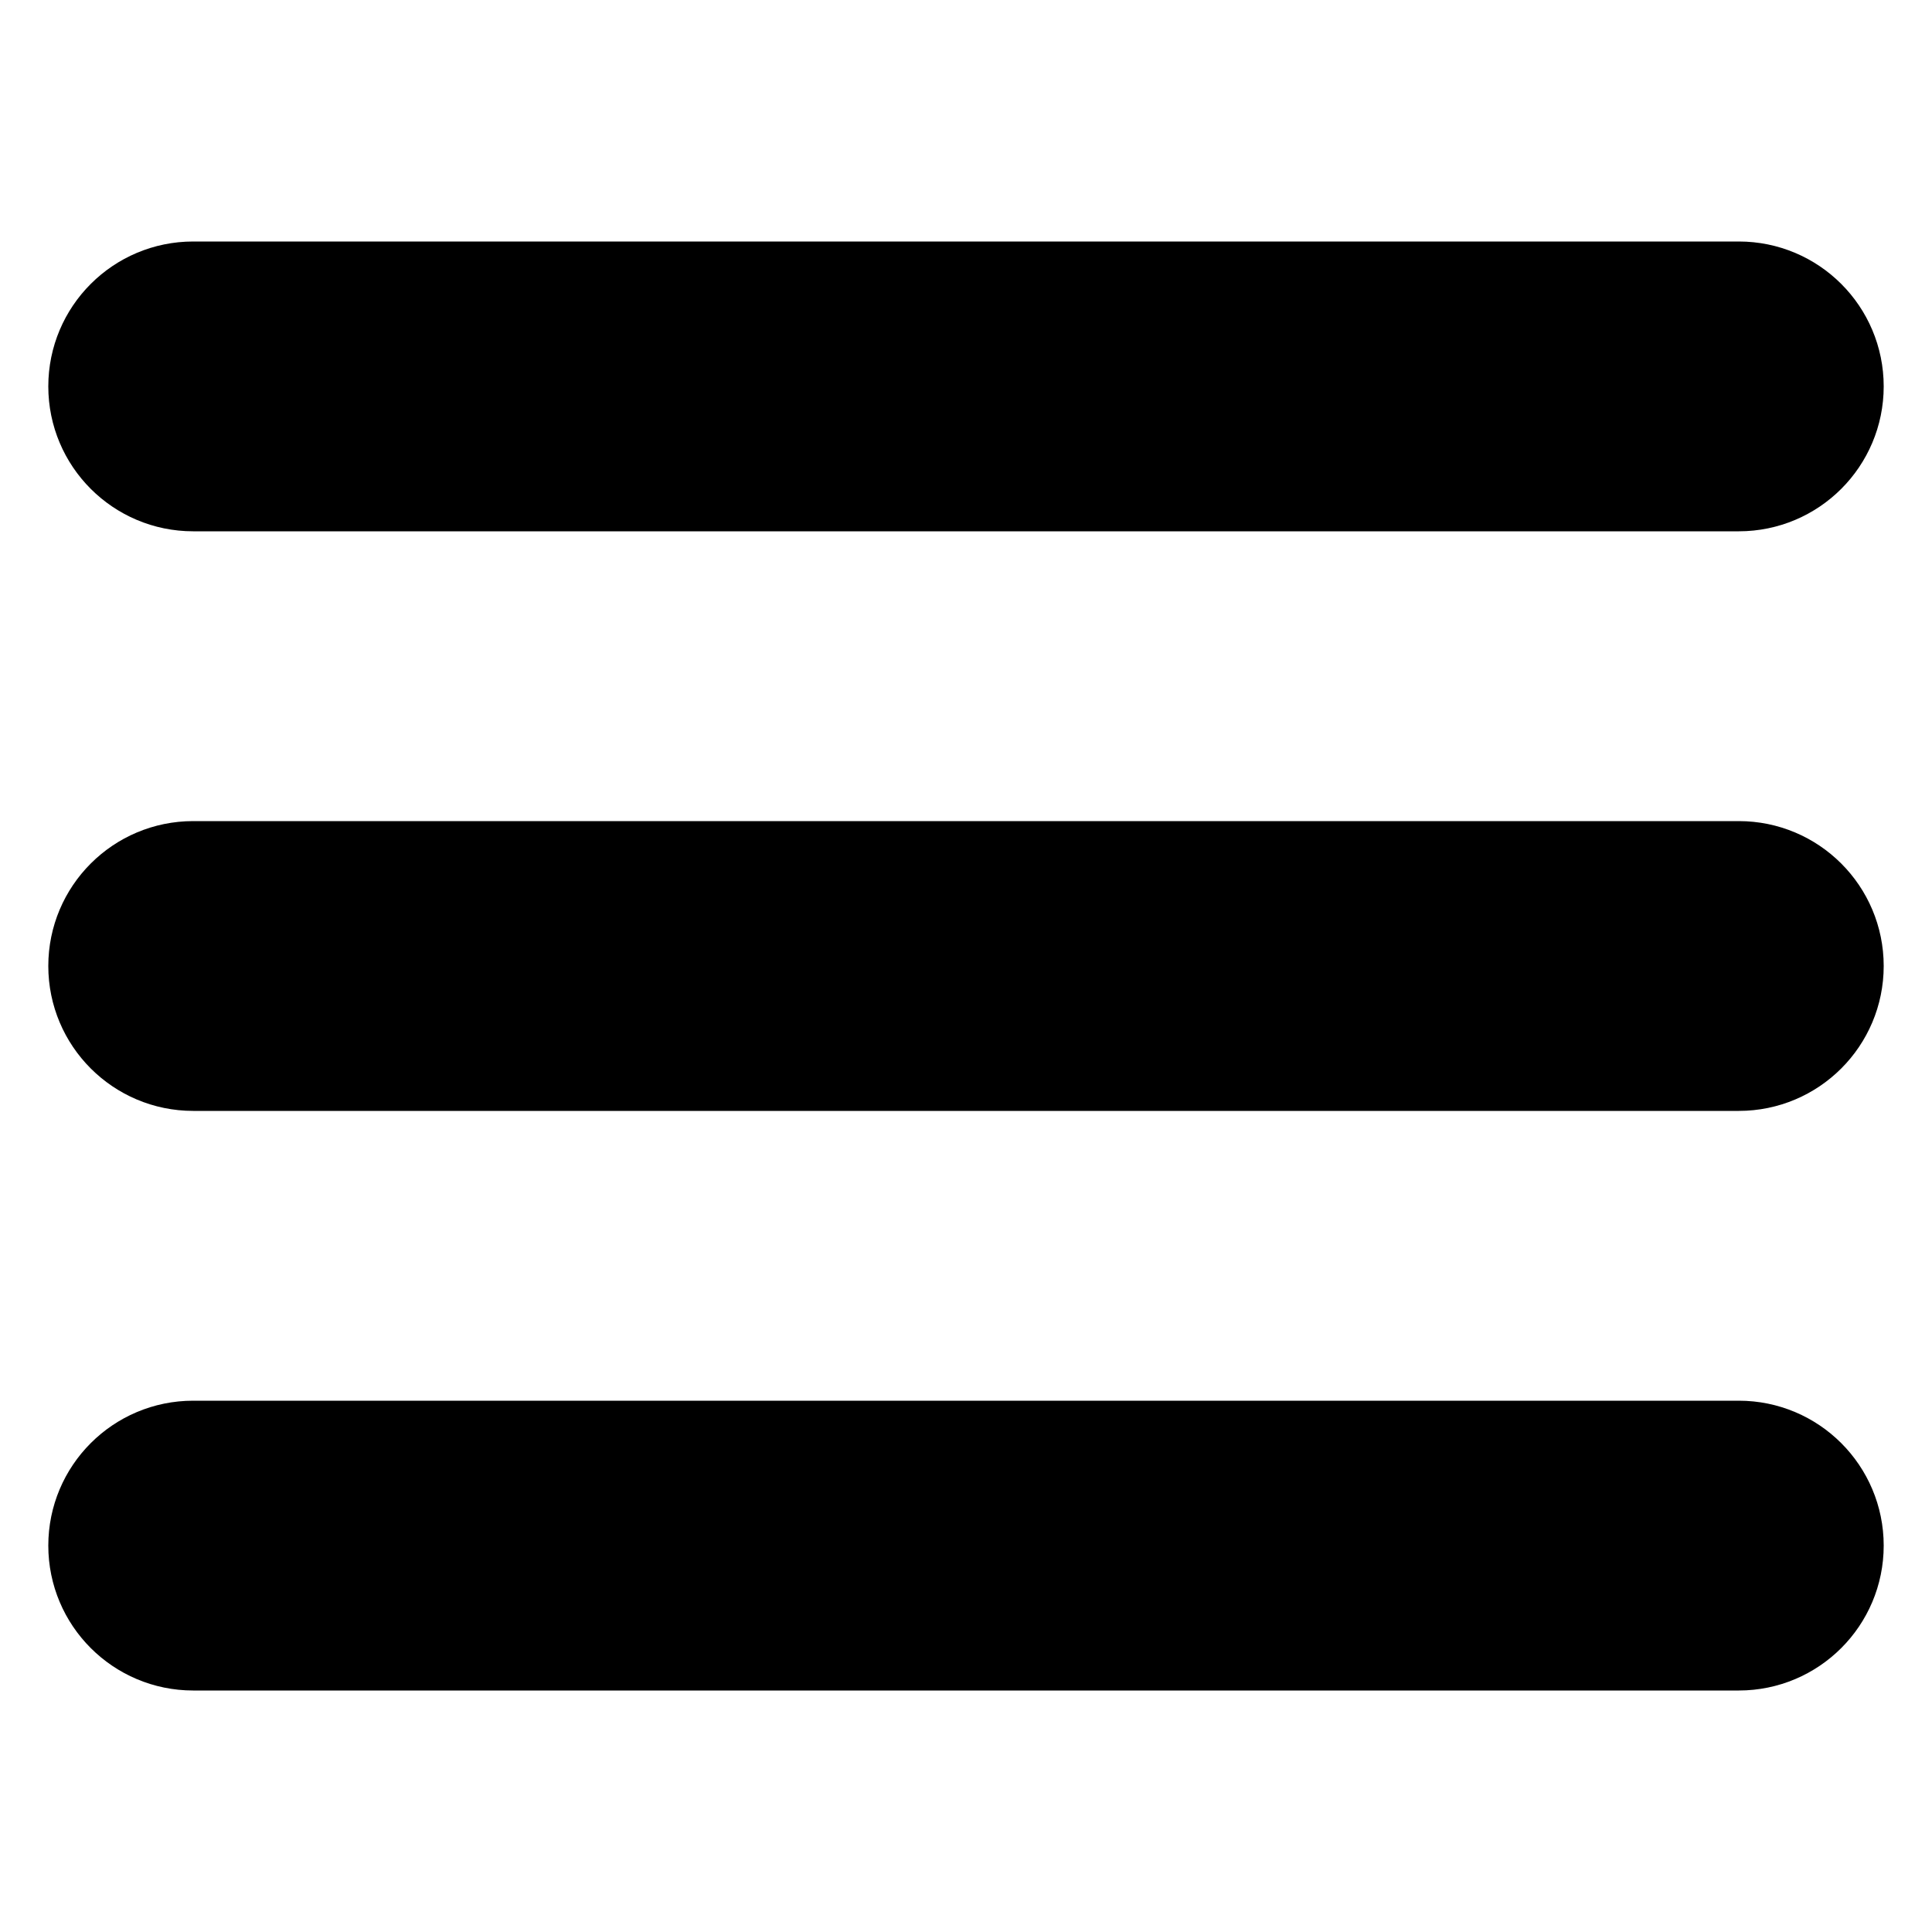
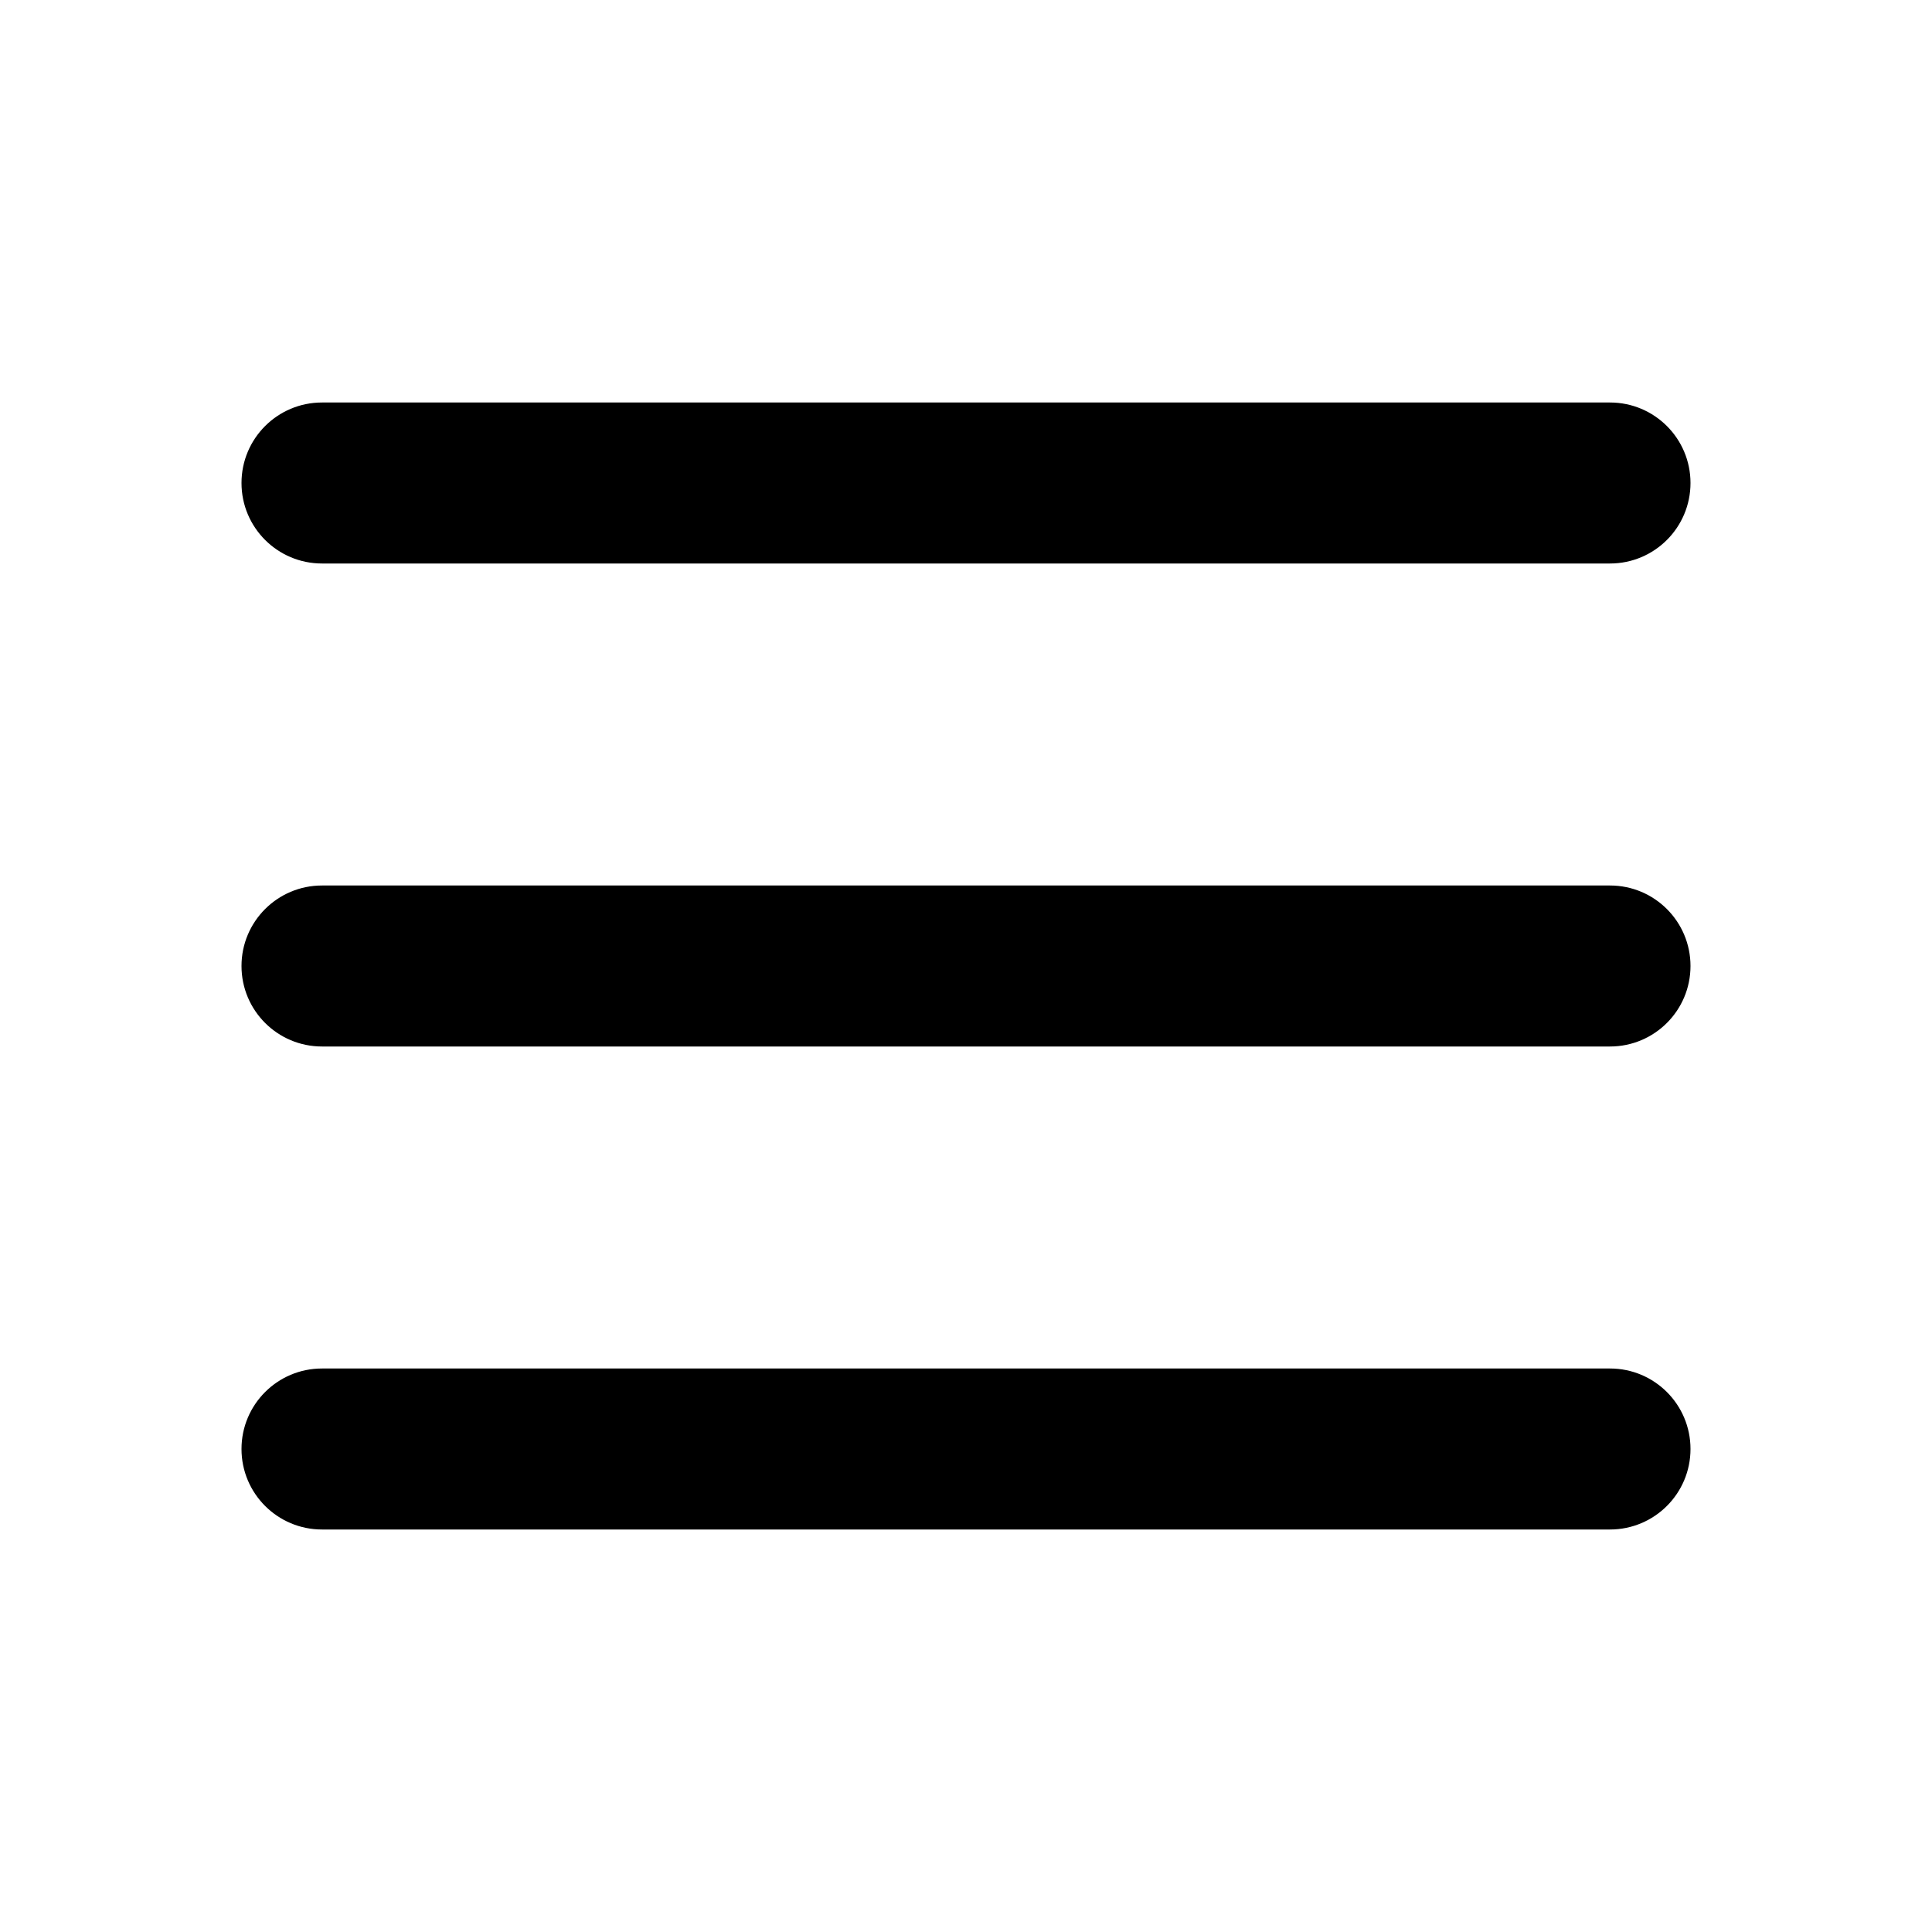
- <svg xmlns="http://www.w3.org/2000/svg" width="800px" height="800px" viewBox="0 0 20 20" fill="none" stroke="#000000">
+ <svg xmlns="http://www.w3.org/2000/svg" width="800px" height="800px" viewBox="-2 -2 24.00 24.00" fill="none" stroke="#000000" stroke-width="0">
  <g id="SVGRepo_bgCarrier" stroke-width="0" />
  <g id="SVGRepo_tracerCarrier" stroke-linecap="round" stroke-linejoin="round" />
  <g id="SVGRepo_iconCarrier">
    <path fill="#000000" fill-rule="evenodd" d="M19 4a1 1 0 01-1 1H2a1 1 0 010-2h16a1 1 0 011 1zm0 6a1 1 0 01-1 1H2a1 1 0 110-2h16a1 1 0 011 1zm-1 7a1 1 0 100-2H2a1 1 0 100 2h16z" />
  </g>
</svg>
